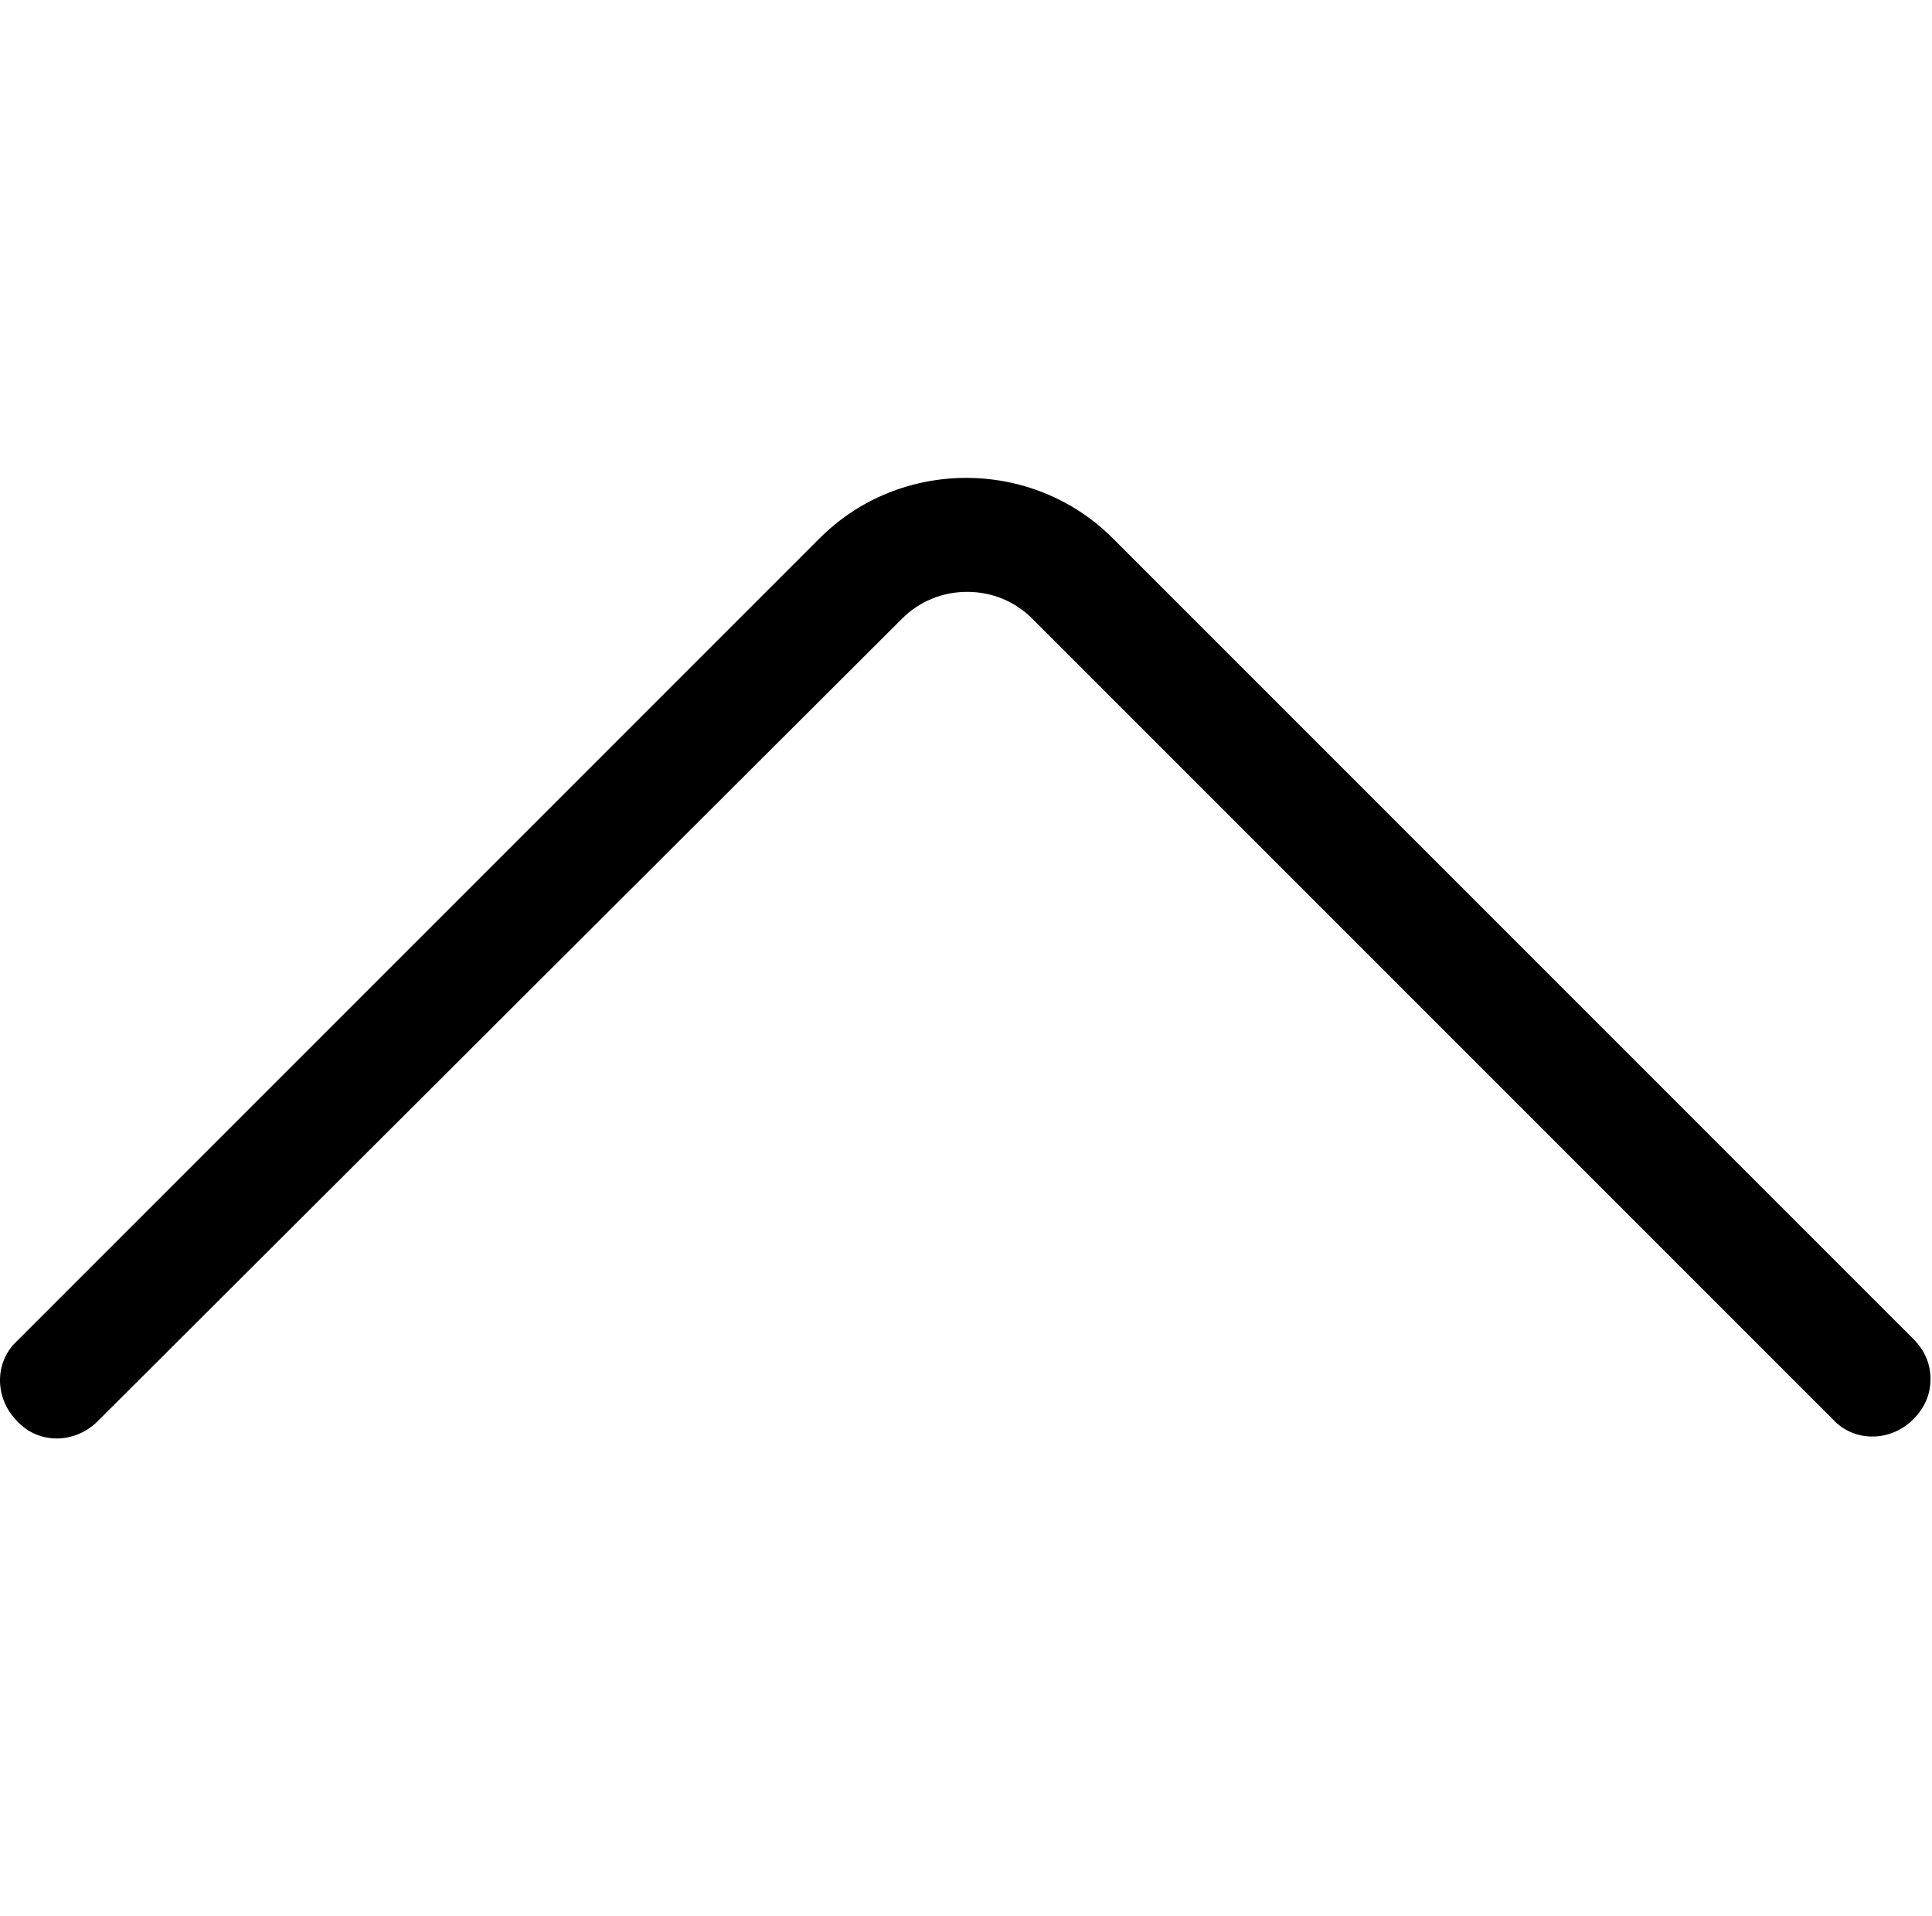
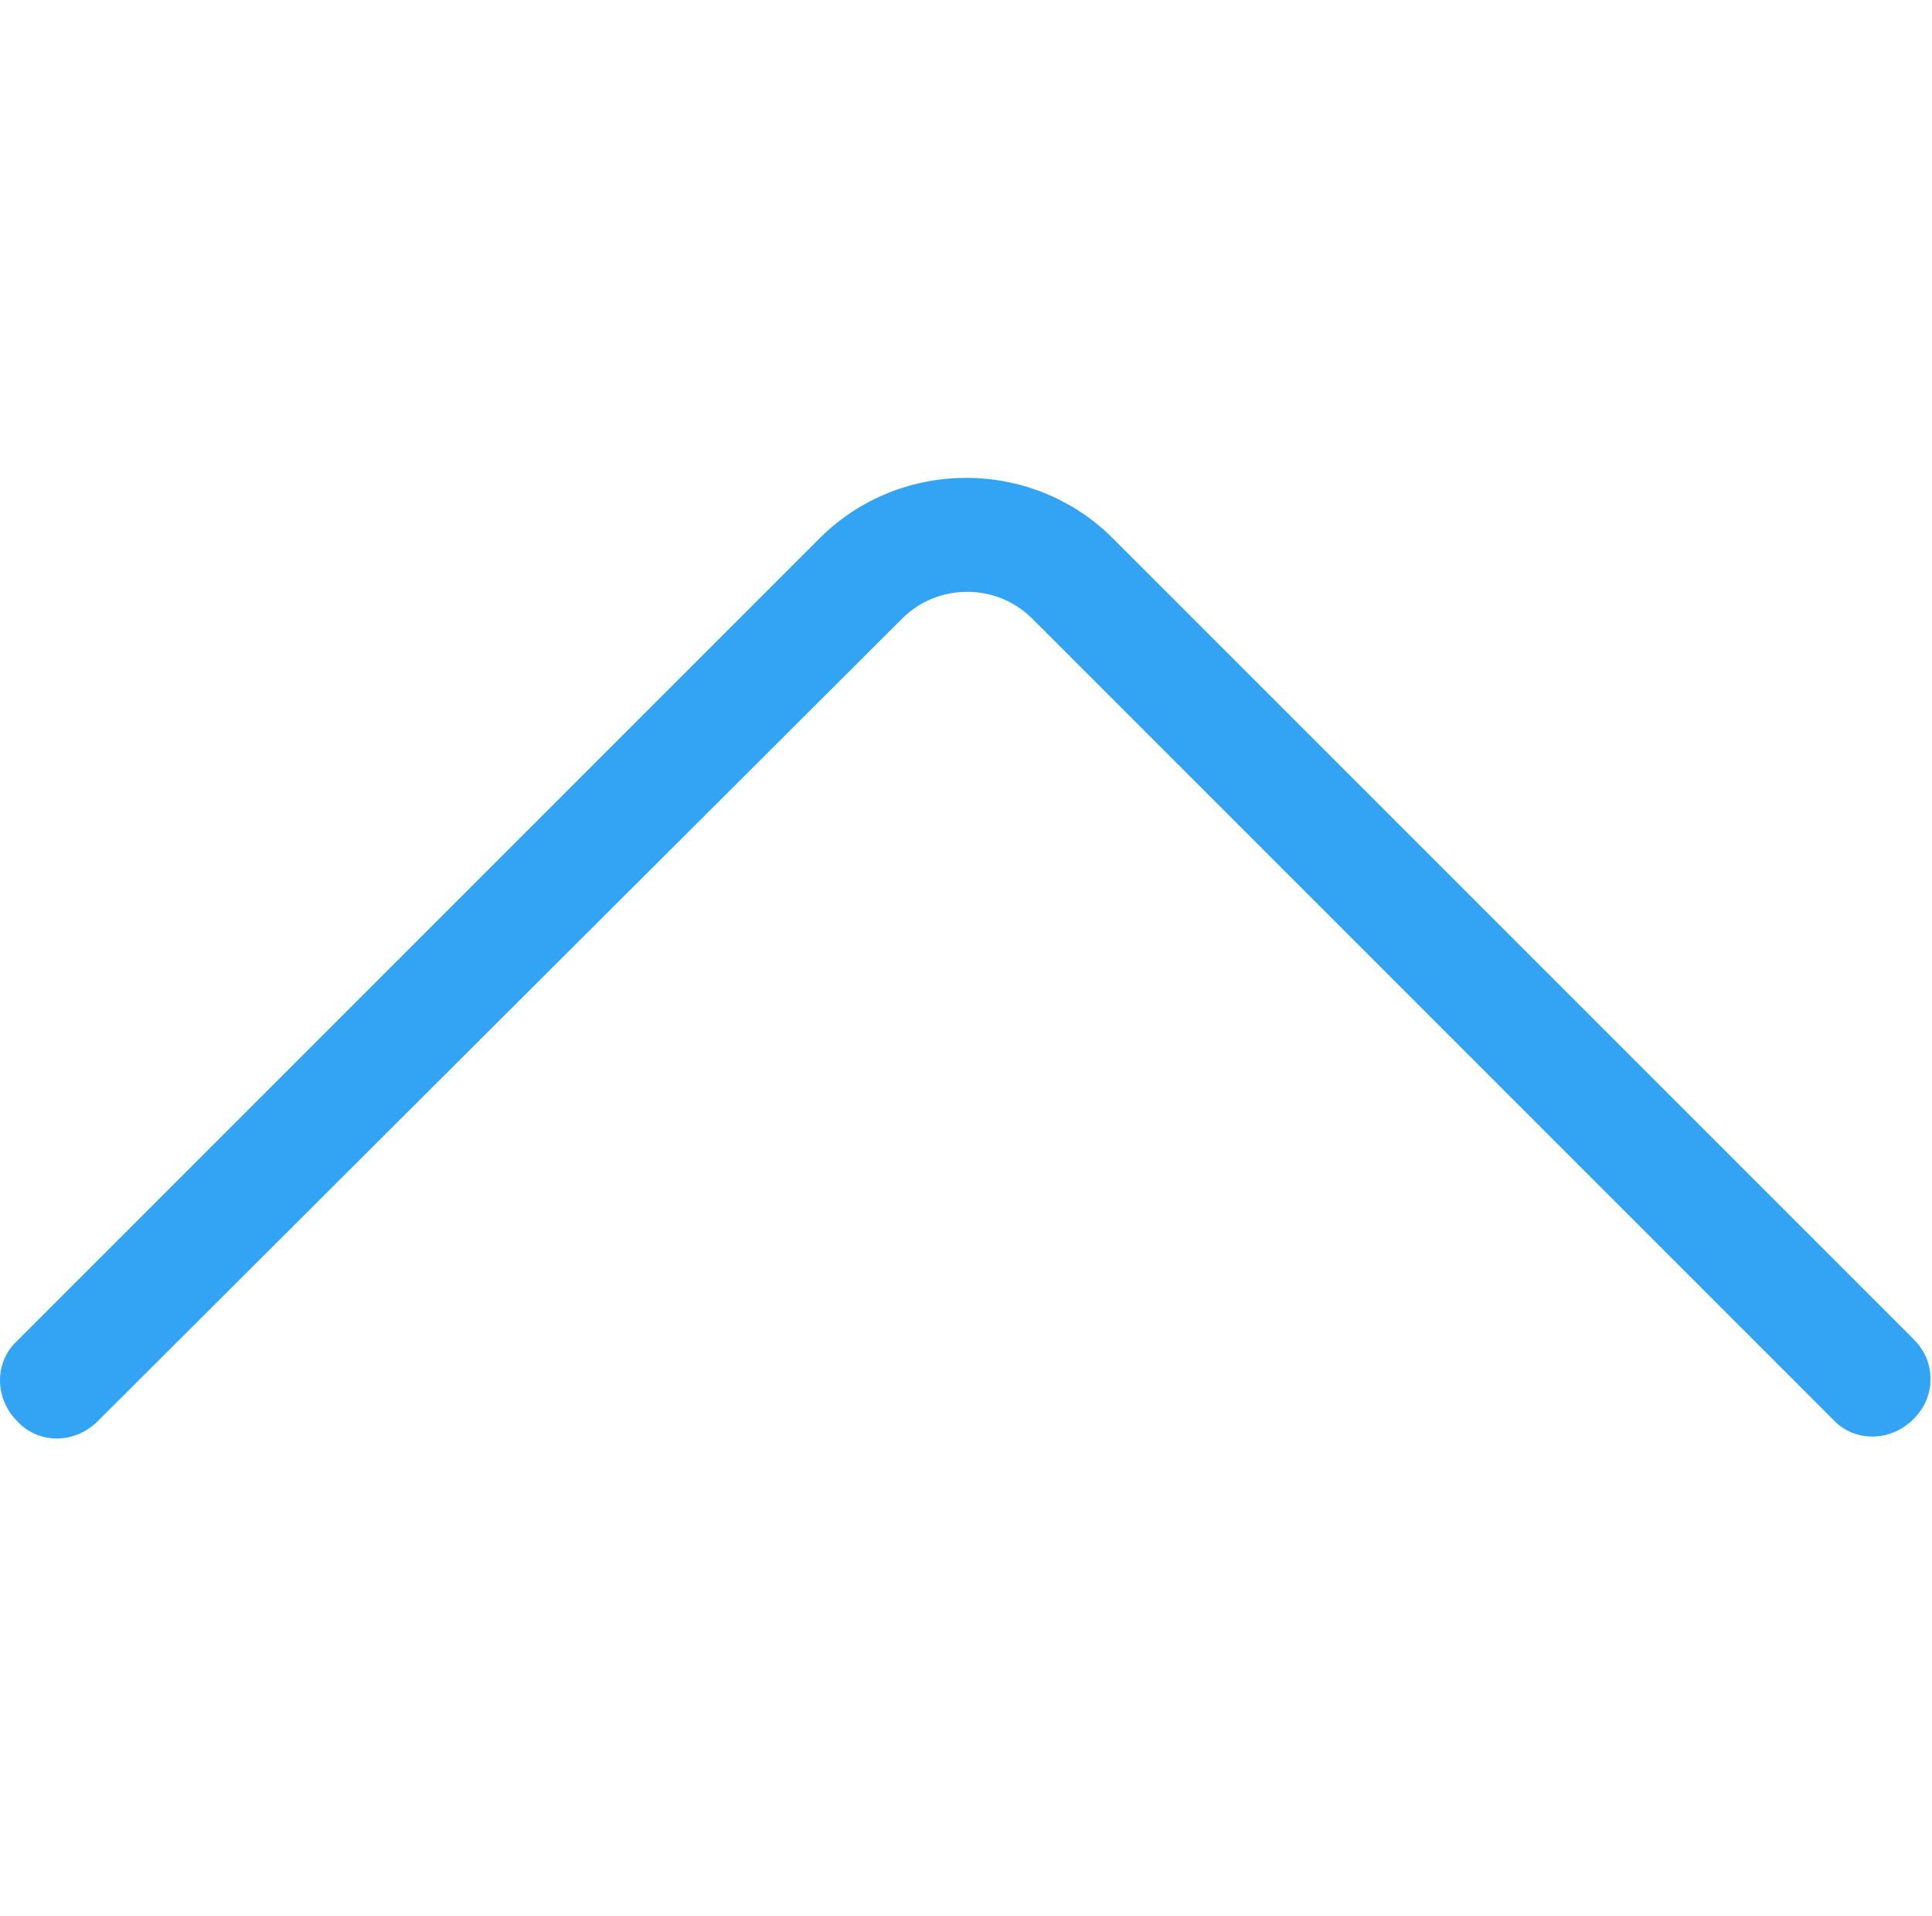
<svg xmlns="http://www.w3.org/2000/svg" t="1531391040584" class="icon" style="" viewBox="0 0 1033 1024" version="1.1" p-id="4521" width="201.758" height="200">
  <defs>
    <style type="text/css" />
  </defs>
-   <path d="M1032.192 737.28c0 8.192-3.072 15.36-9.216 21.504-12.288 12.288-31.744 12.288-43.008 0L551.936 330.752c-9.216-9.216-21.504-14.336-34.816-14.336-13.312 0-25.6 5.12-34.816 14.336l-430.08 429.056c-12.288 12.288-31.744 12.288-43.008 0-12.288-12.288-12.288-31.744 0-43.008l429.056-429.056c43.008-43.008 113.664-43.008 156.672 0l428.032 428.032C1029.12 721.92 1032.192 729.088 1032.192 737.28z" p-id="4522" />
+   <path d="M1032.192 737.28c0 8.192-3.072 15.36-9.216 21.504-12.288 12.288-31.744 12.288-43.008 0L551.936 330.752c-9.216-9.216-21.504-14.336-34.816-14.336-13.312 0-25.6 5.12-34.816 14.336l-430.08 429.056c-12.288 12.288-31.744 12.288-43.008 0-12.288-12.288-12.288-31.744 0-43.008l429.056-429.056c43.008-43.008 113.664-43.008 156.672 0l428.032 428.032C1029.12 721.92 1032.192 729.088 1032.192 737.28z" p-id="4522" fill="#33A3F4" />
</svg>
